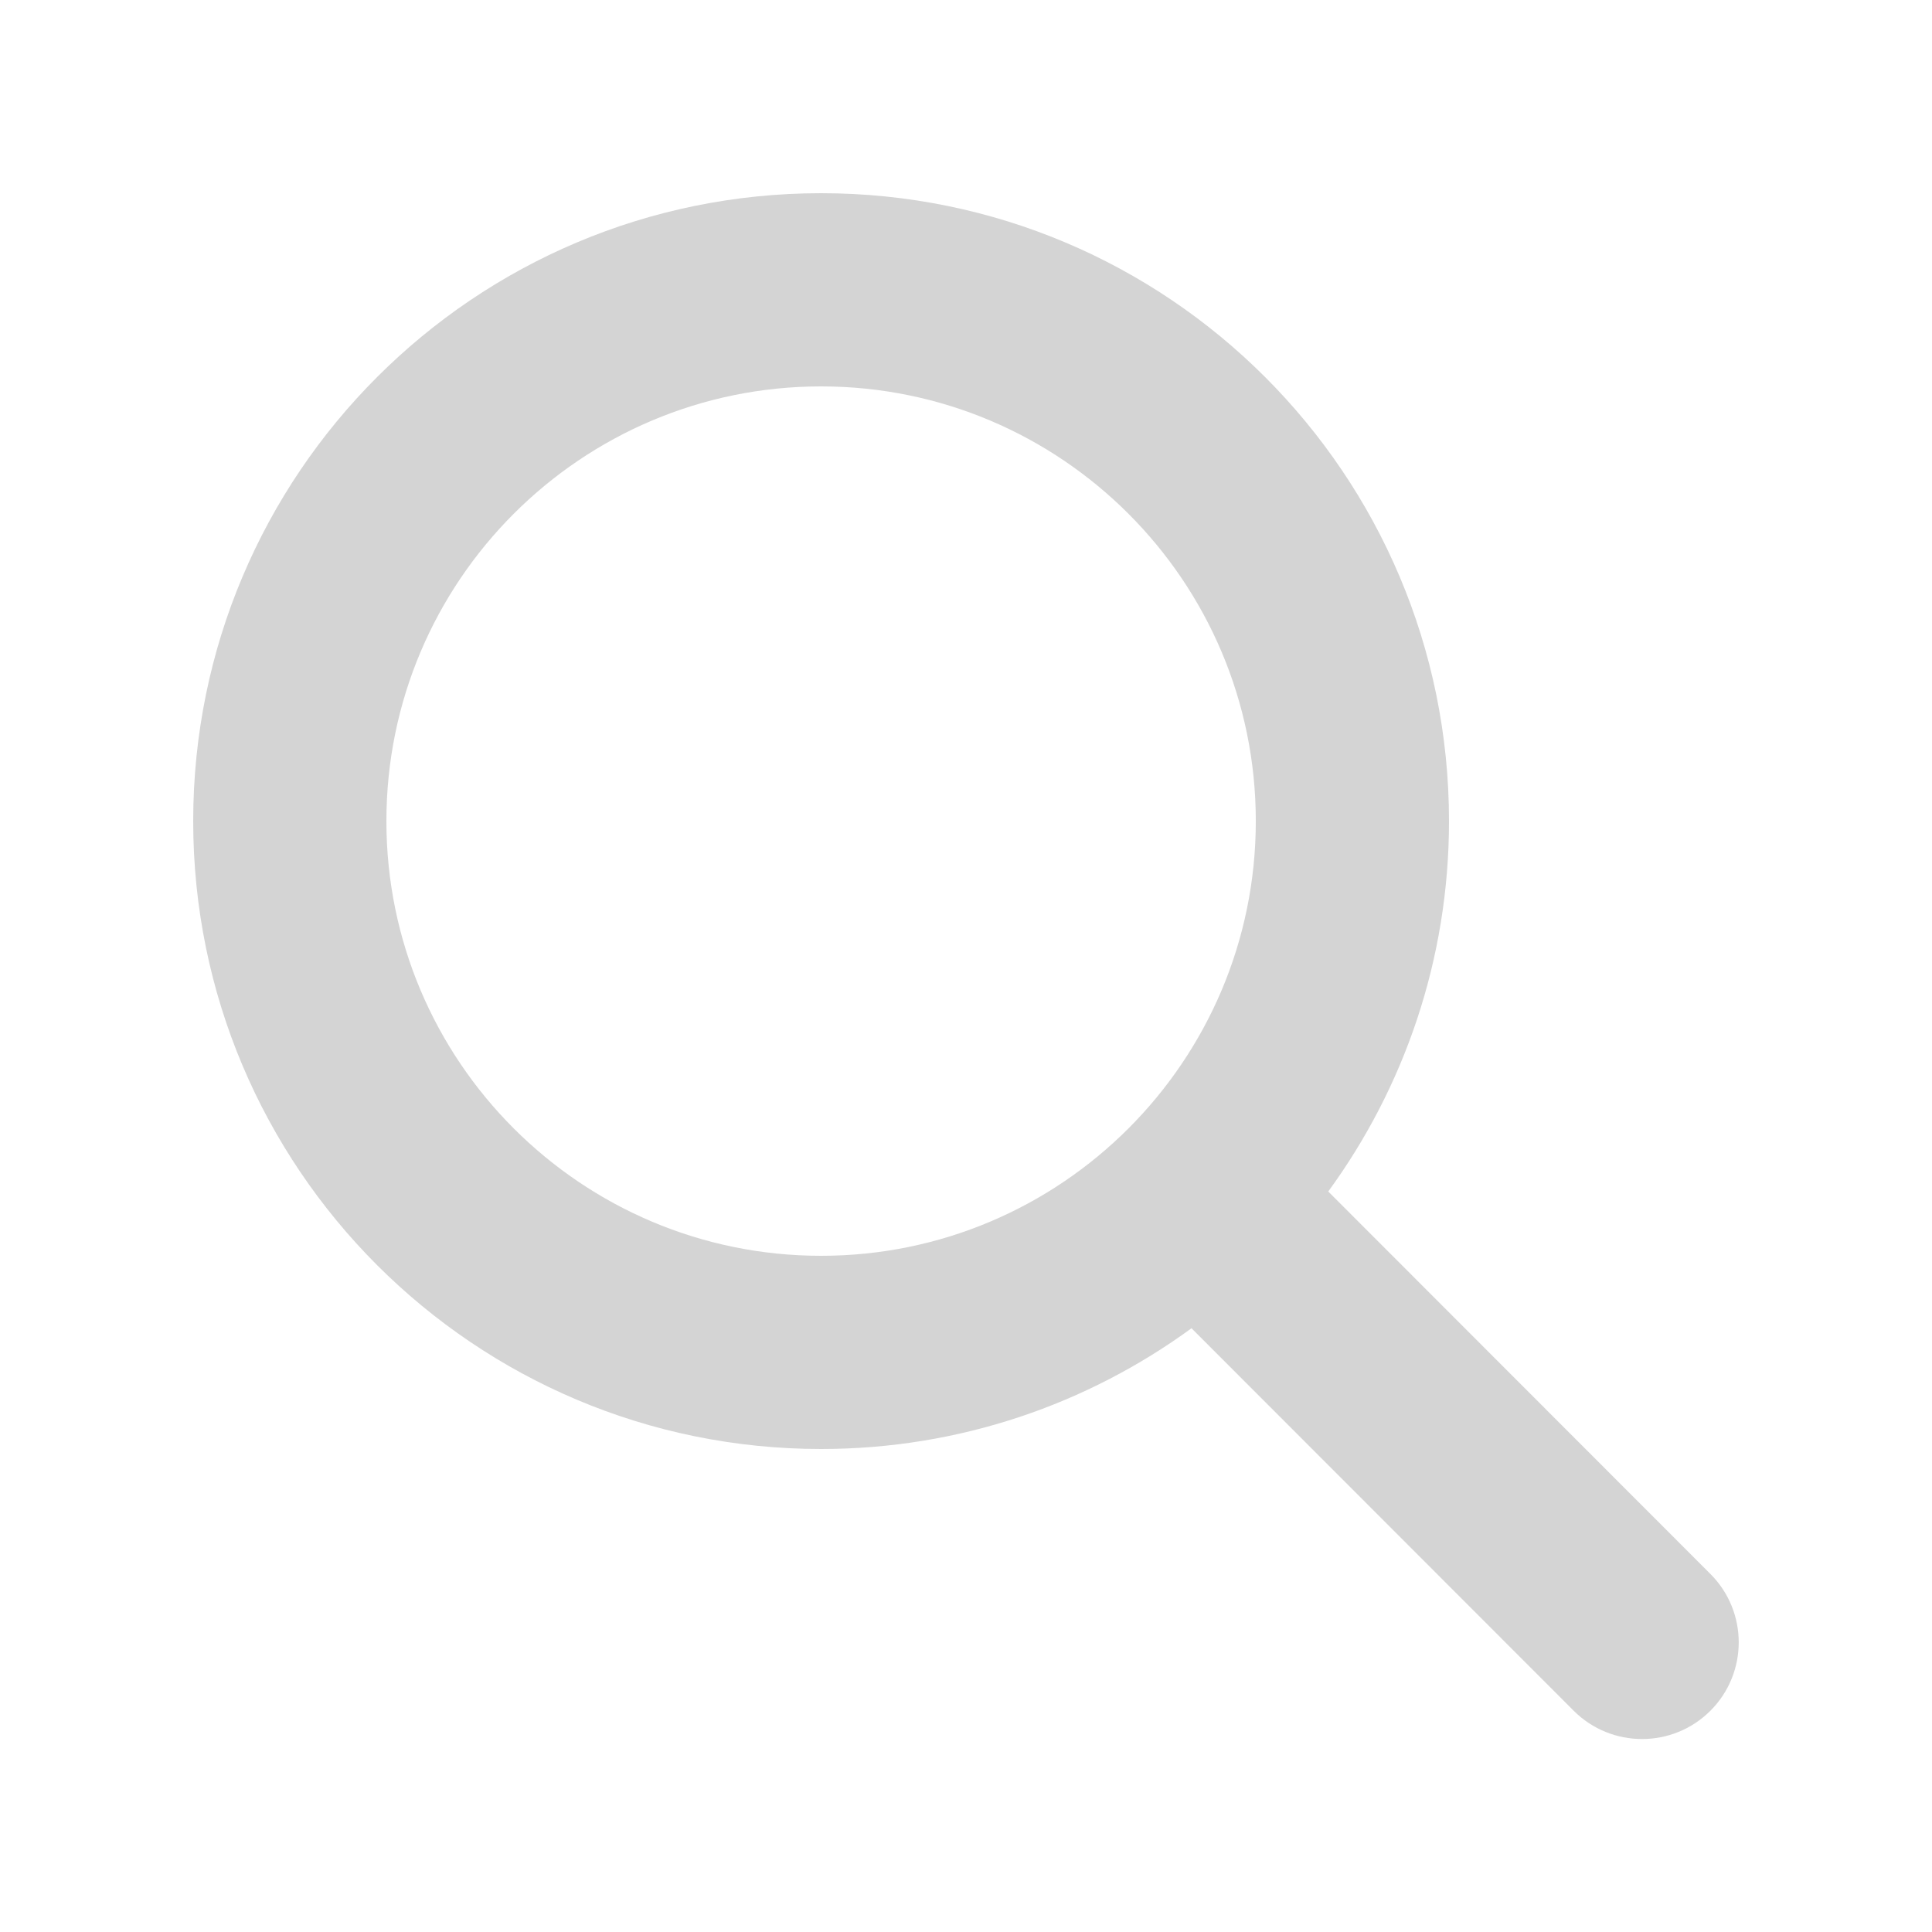
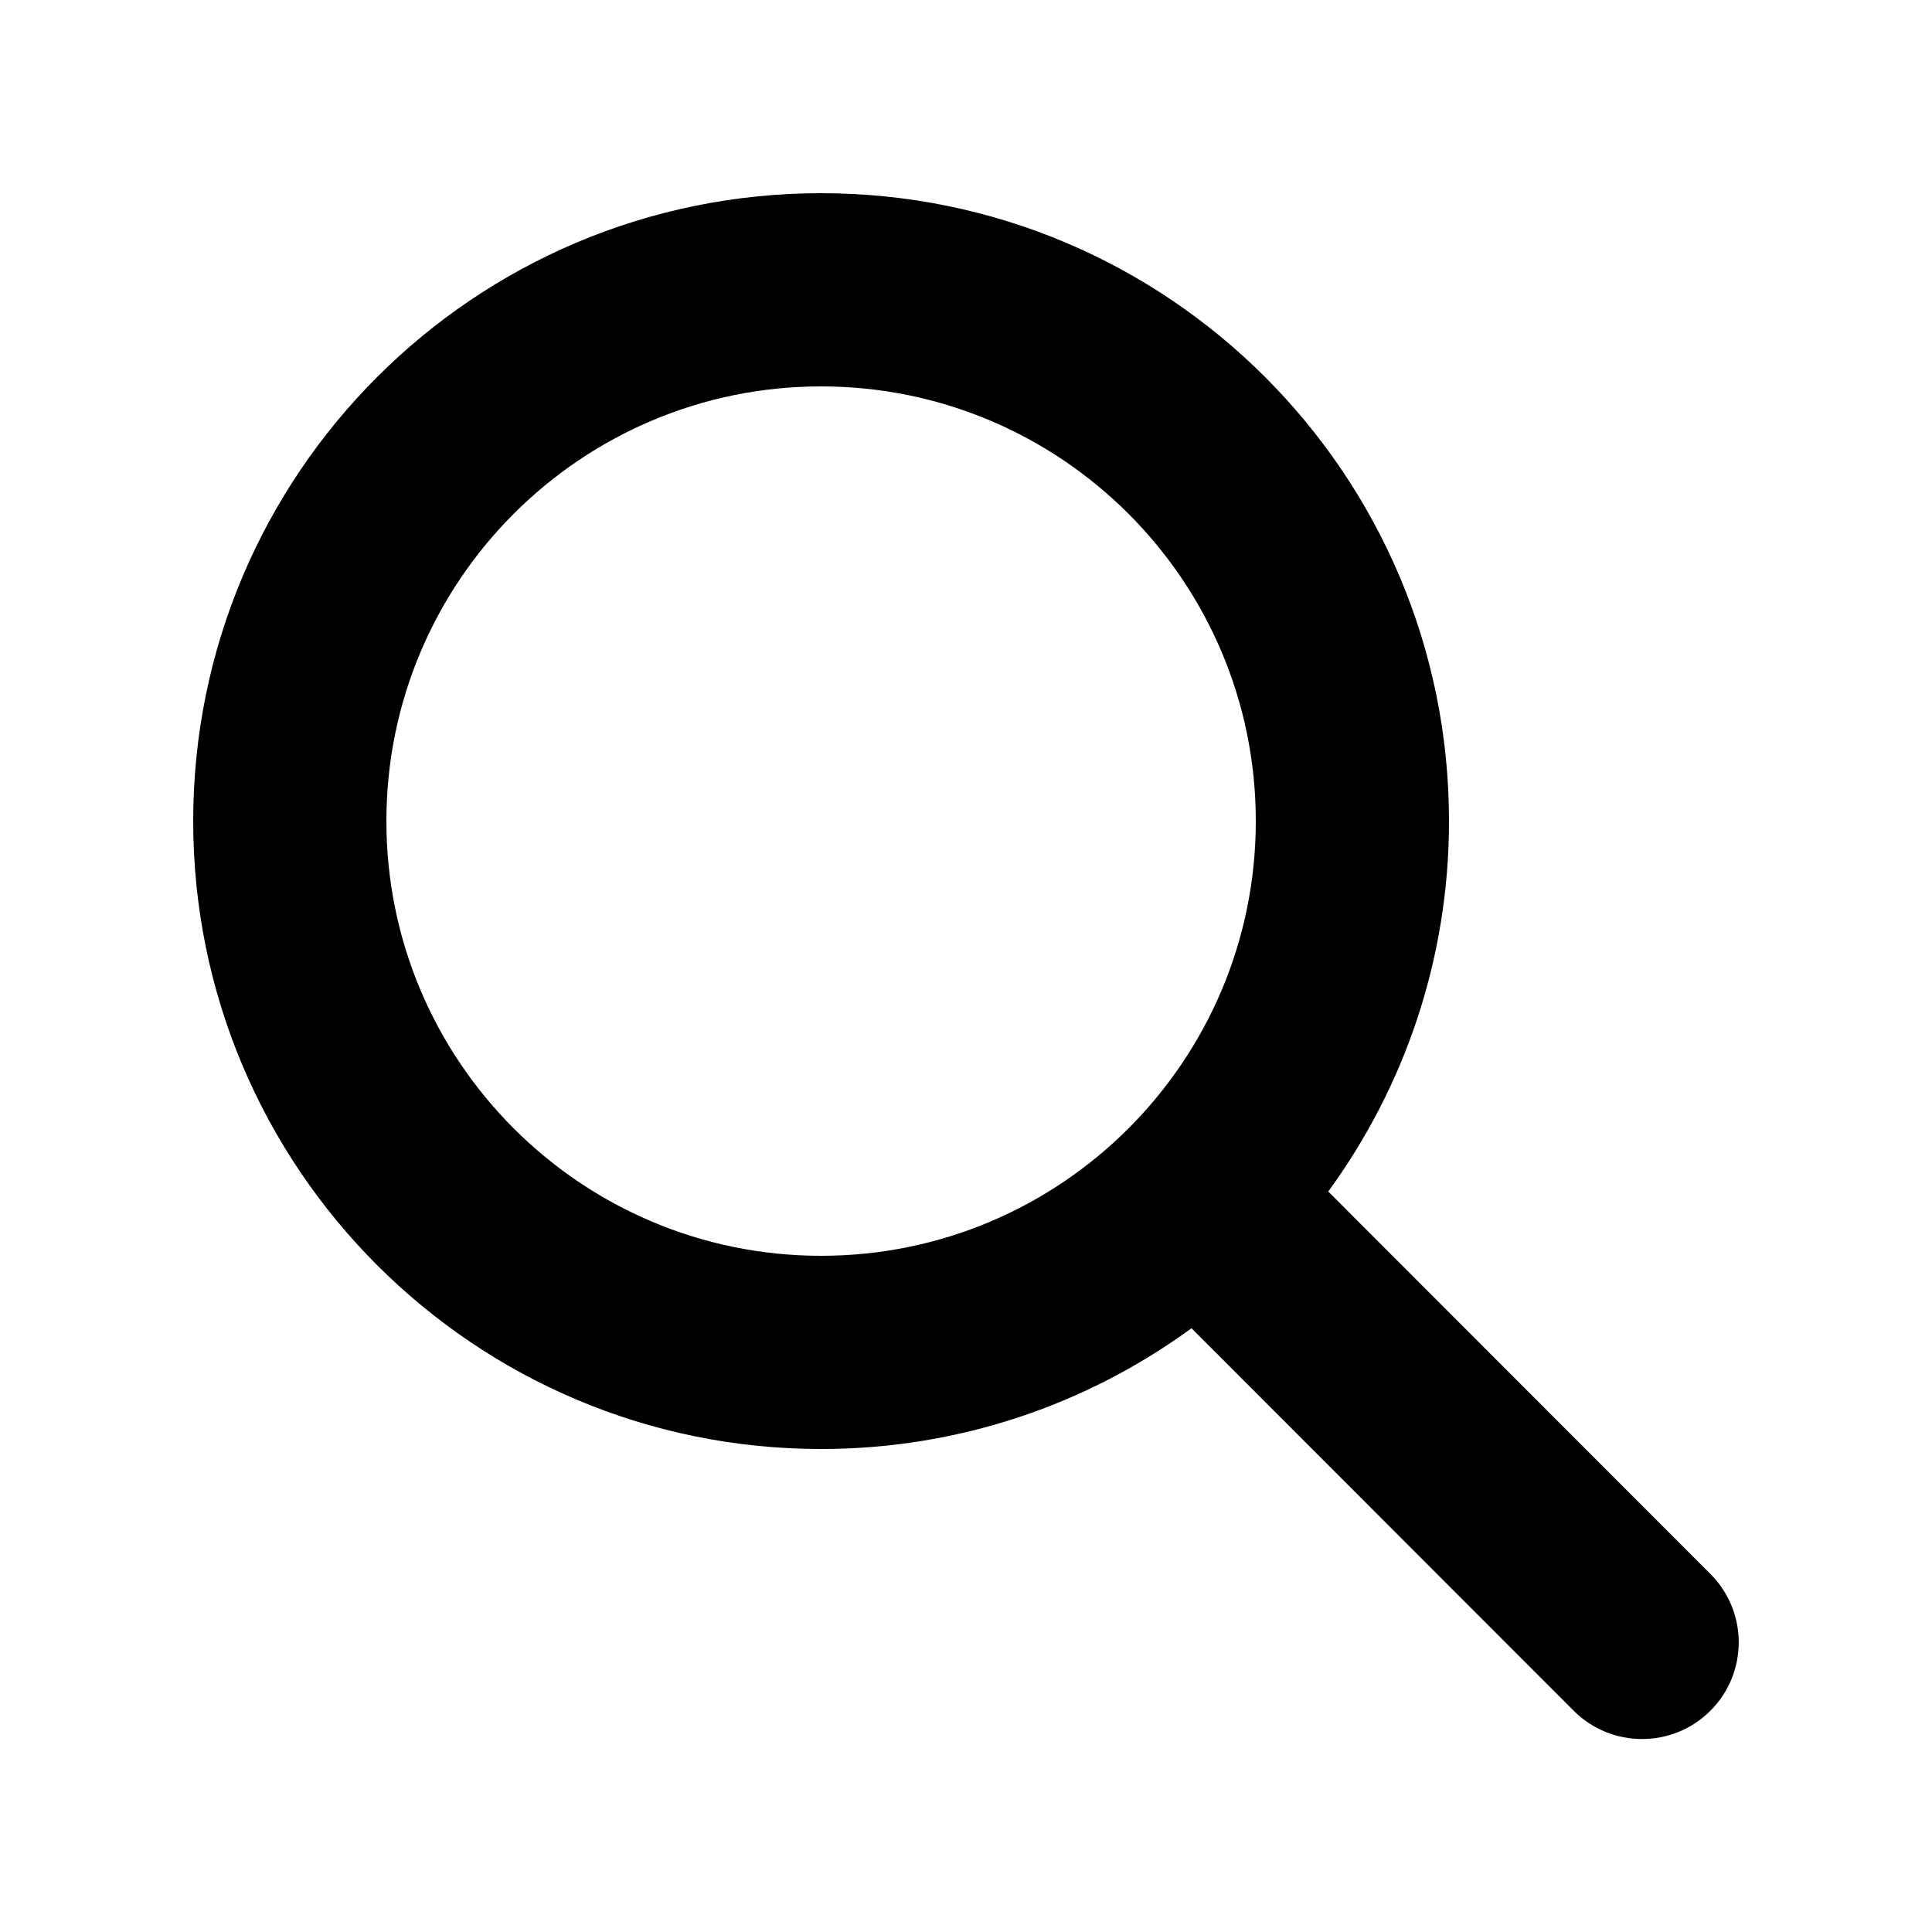
<svg xmlns="http://www.w3.org/2000/svg" viewBox="0 0 640 640">
-   <path fill="#d4d4d4" d="M480 272C480 317.9 465.1 360.3 440 394.7L566.6 521.4C579.1 533.9 579.1 554.2 566.6 566.7C554.1 579.2 533.8 579.2 521.3 566.7L394.7 440C360.3 465.1 317.9 480 272 480C157.1 480 64 386.9 64 272C64 157.1 157.1 64 272 64C386.9 64 480 157.1 480 272zM272 416C351.5 416 416 351.5 416 272C416 192.5 351.5 128 272 128C192.5 128 128 192.5 128 272C128 351.5 192.5 416 272 416z" />
+   <path fill="#000" d="M480 272C480 317.9 465.1 360.3 440 394.7L566.6 521.4C579.1 533.9 579.1 554.2 566.6 566.7C554.1 579.2 533.8 579.2 521.3 566.7L394.7 440C360.3 465.1 317.9 480 272 480C157.1 480 64 386.9 64 272C64 157.1 157.1 64 272 64C386.9 64 480 157.1 480 272zM272 416C351.5 416 416 351.5 416 272C416 192.5 351.5 128 272 128C192.5 128 128 192.5 128 272C128 351.5 192.5 416 272 416z" />
</svg>
